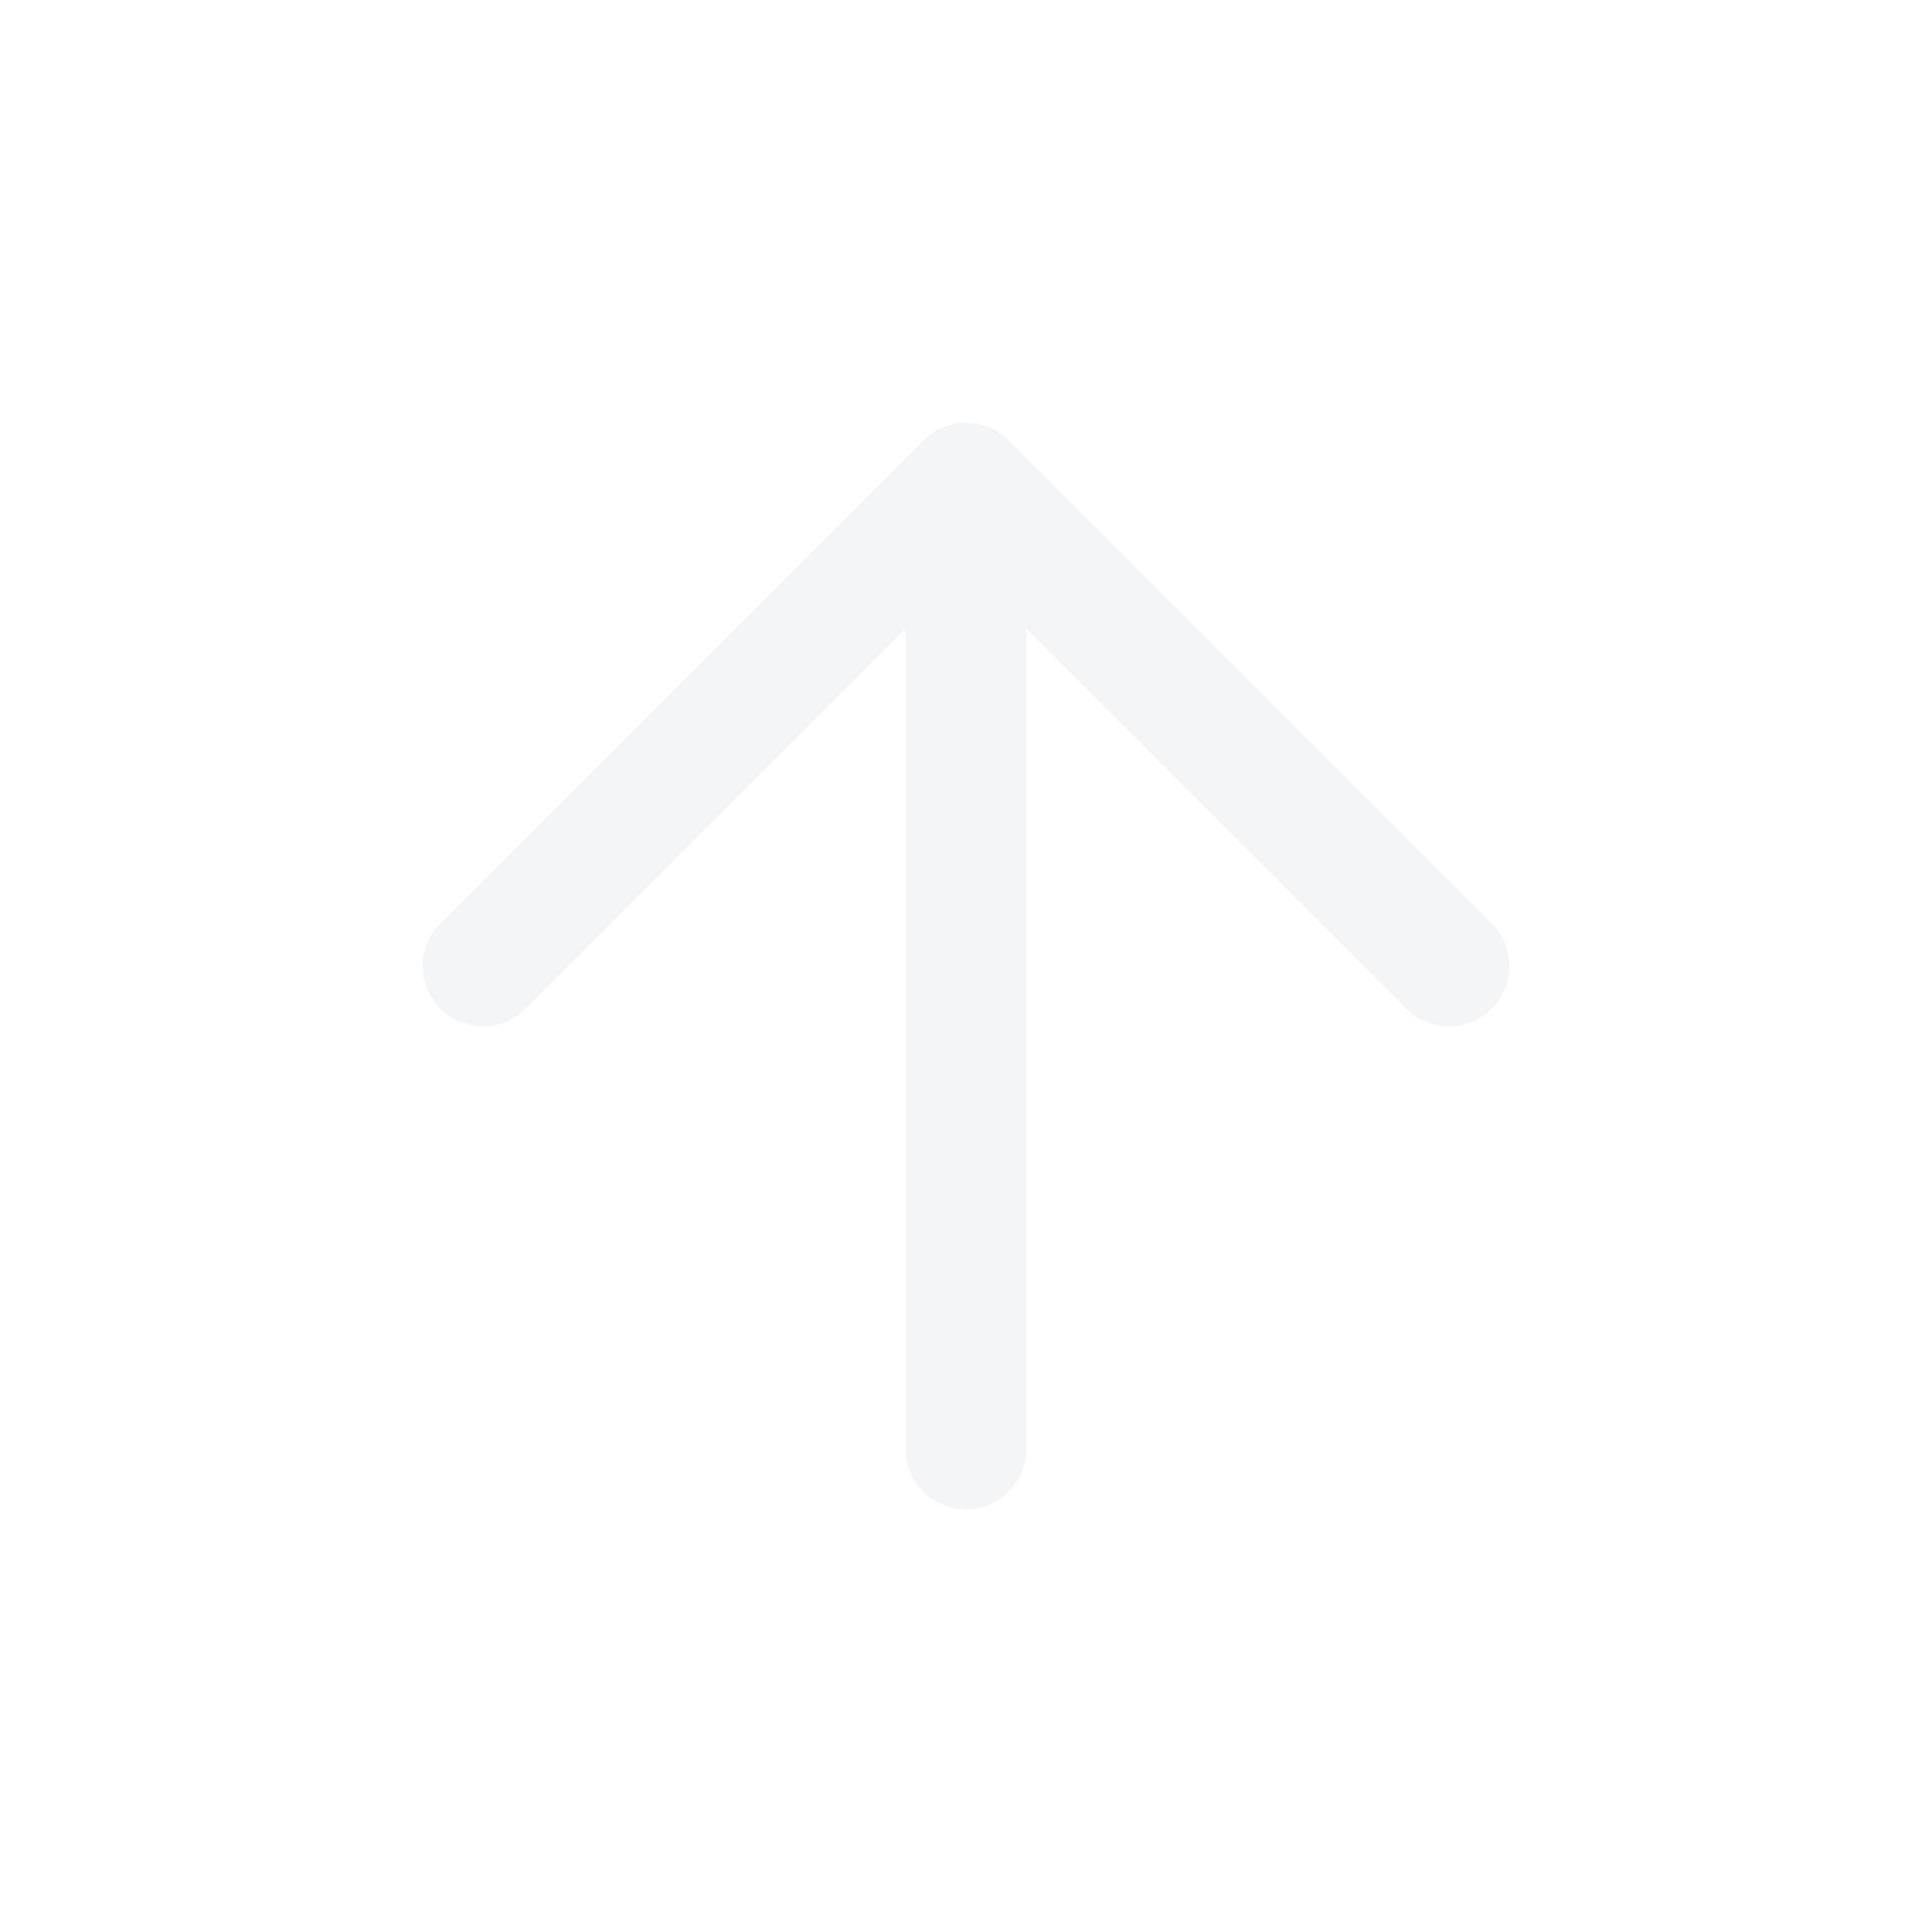
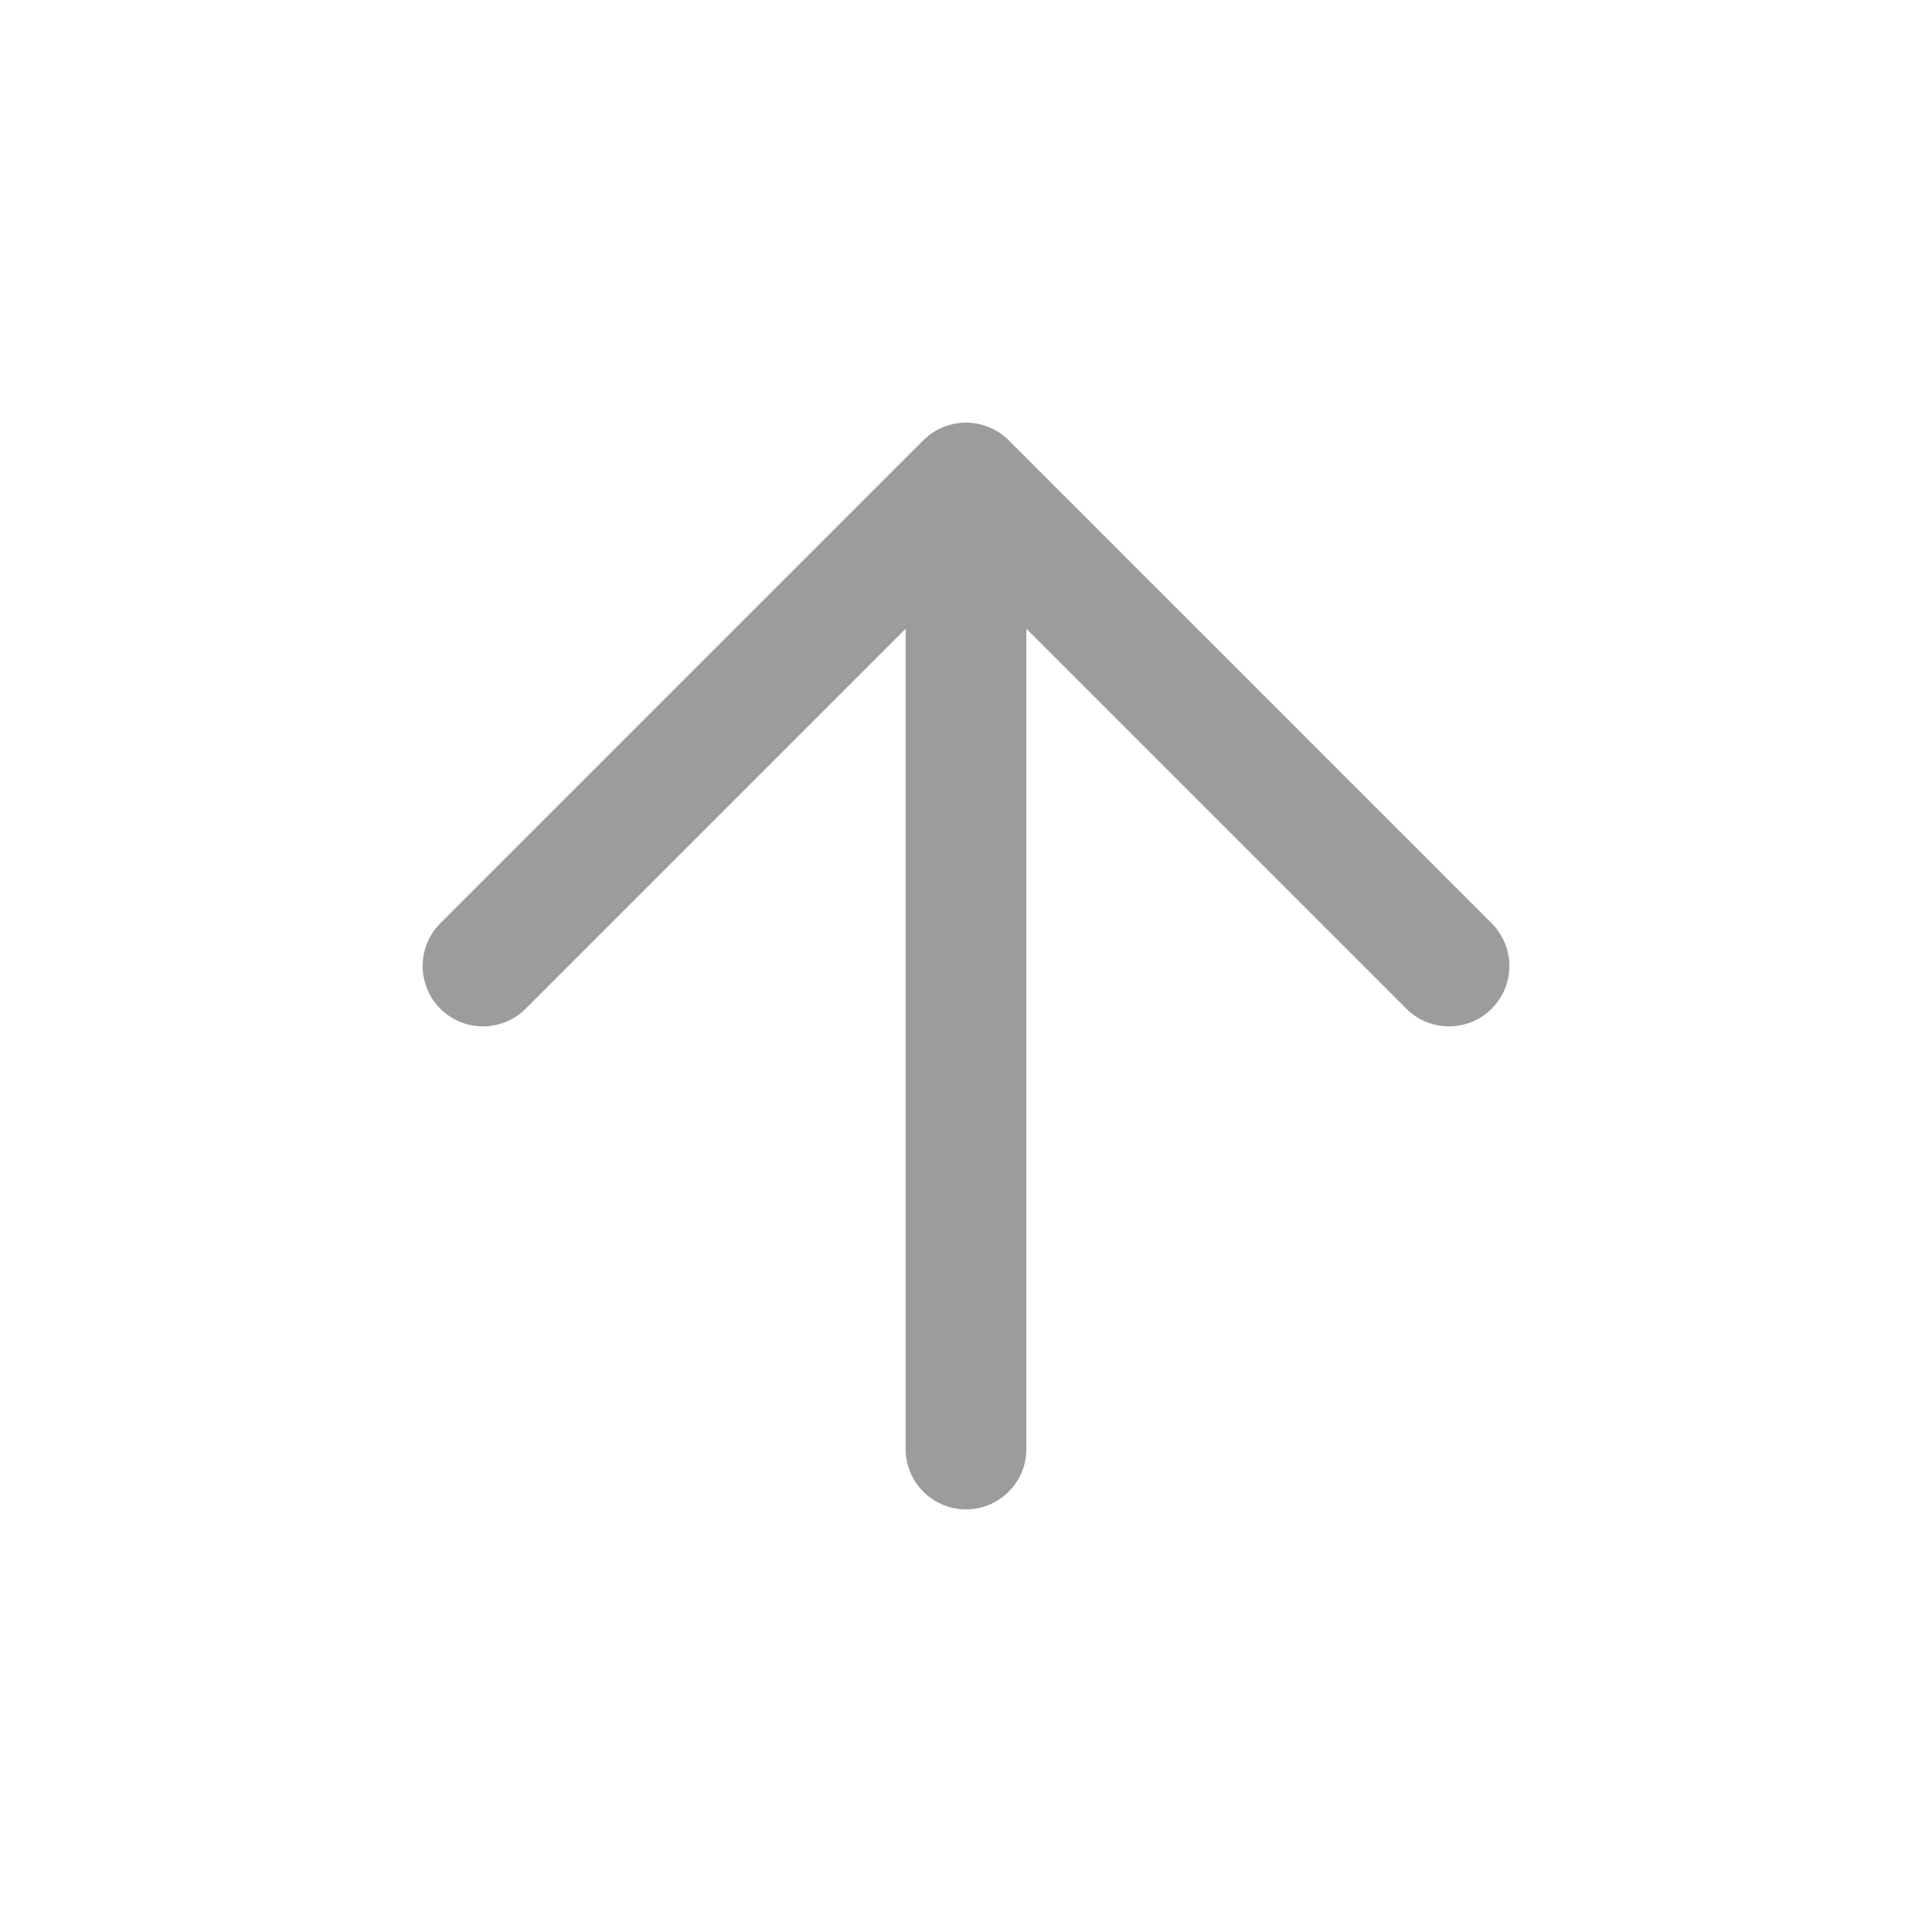
<svg xmlns="http://www.w3.org/2000/svg" width="16px" height="16px" viewBox="0 0 16 16" version="1.1">
  <defs />
  <g id="icon/general/update-version" stroke="none" stroke-width="1" fill="none" fill-rule="evenodd">
-     <path d="M8,12 L8,5" id="Shape" stroke="#F3F5F7" stroke-linecap="round" stroke-linejoin="round" />
-     <polyline id="Shape" stroke="#F3F5F7" stroke-linecap="round" stroke-linejoin="round" points="4 8 8 4 12 8" />
+     <path d="M8,12 L8,5" id="Shape" stroke="#9b9c9e" stroke-linecap="round" stroke-linejoin="round" />
+     <polyline id="Shape" stroke="#9b9c9e" stroke-linecap="round" stroke-linejoin="round" points="4 8 8 4 12 8" />
  </g>
</svg>
